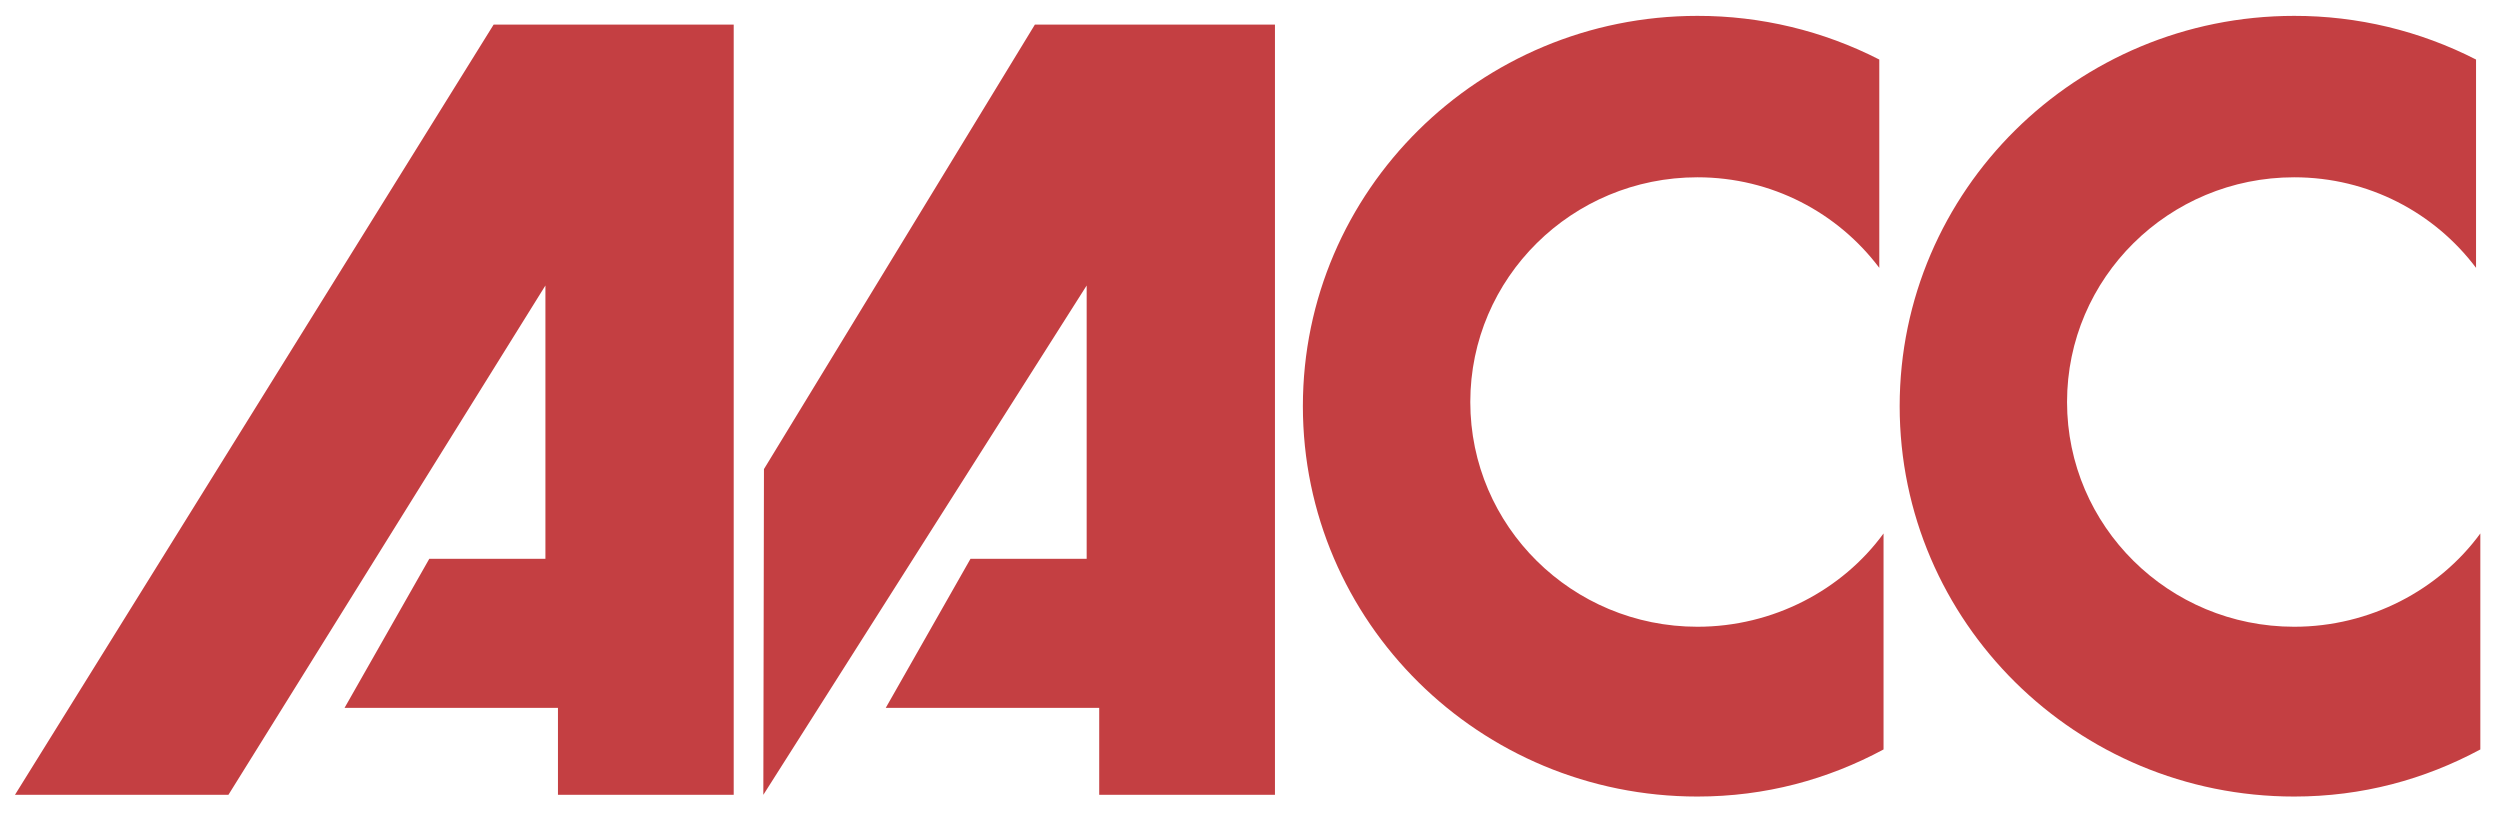
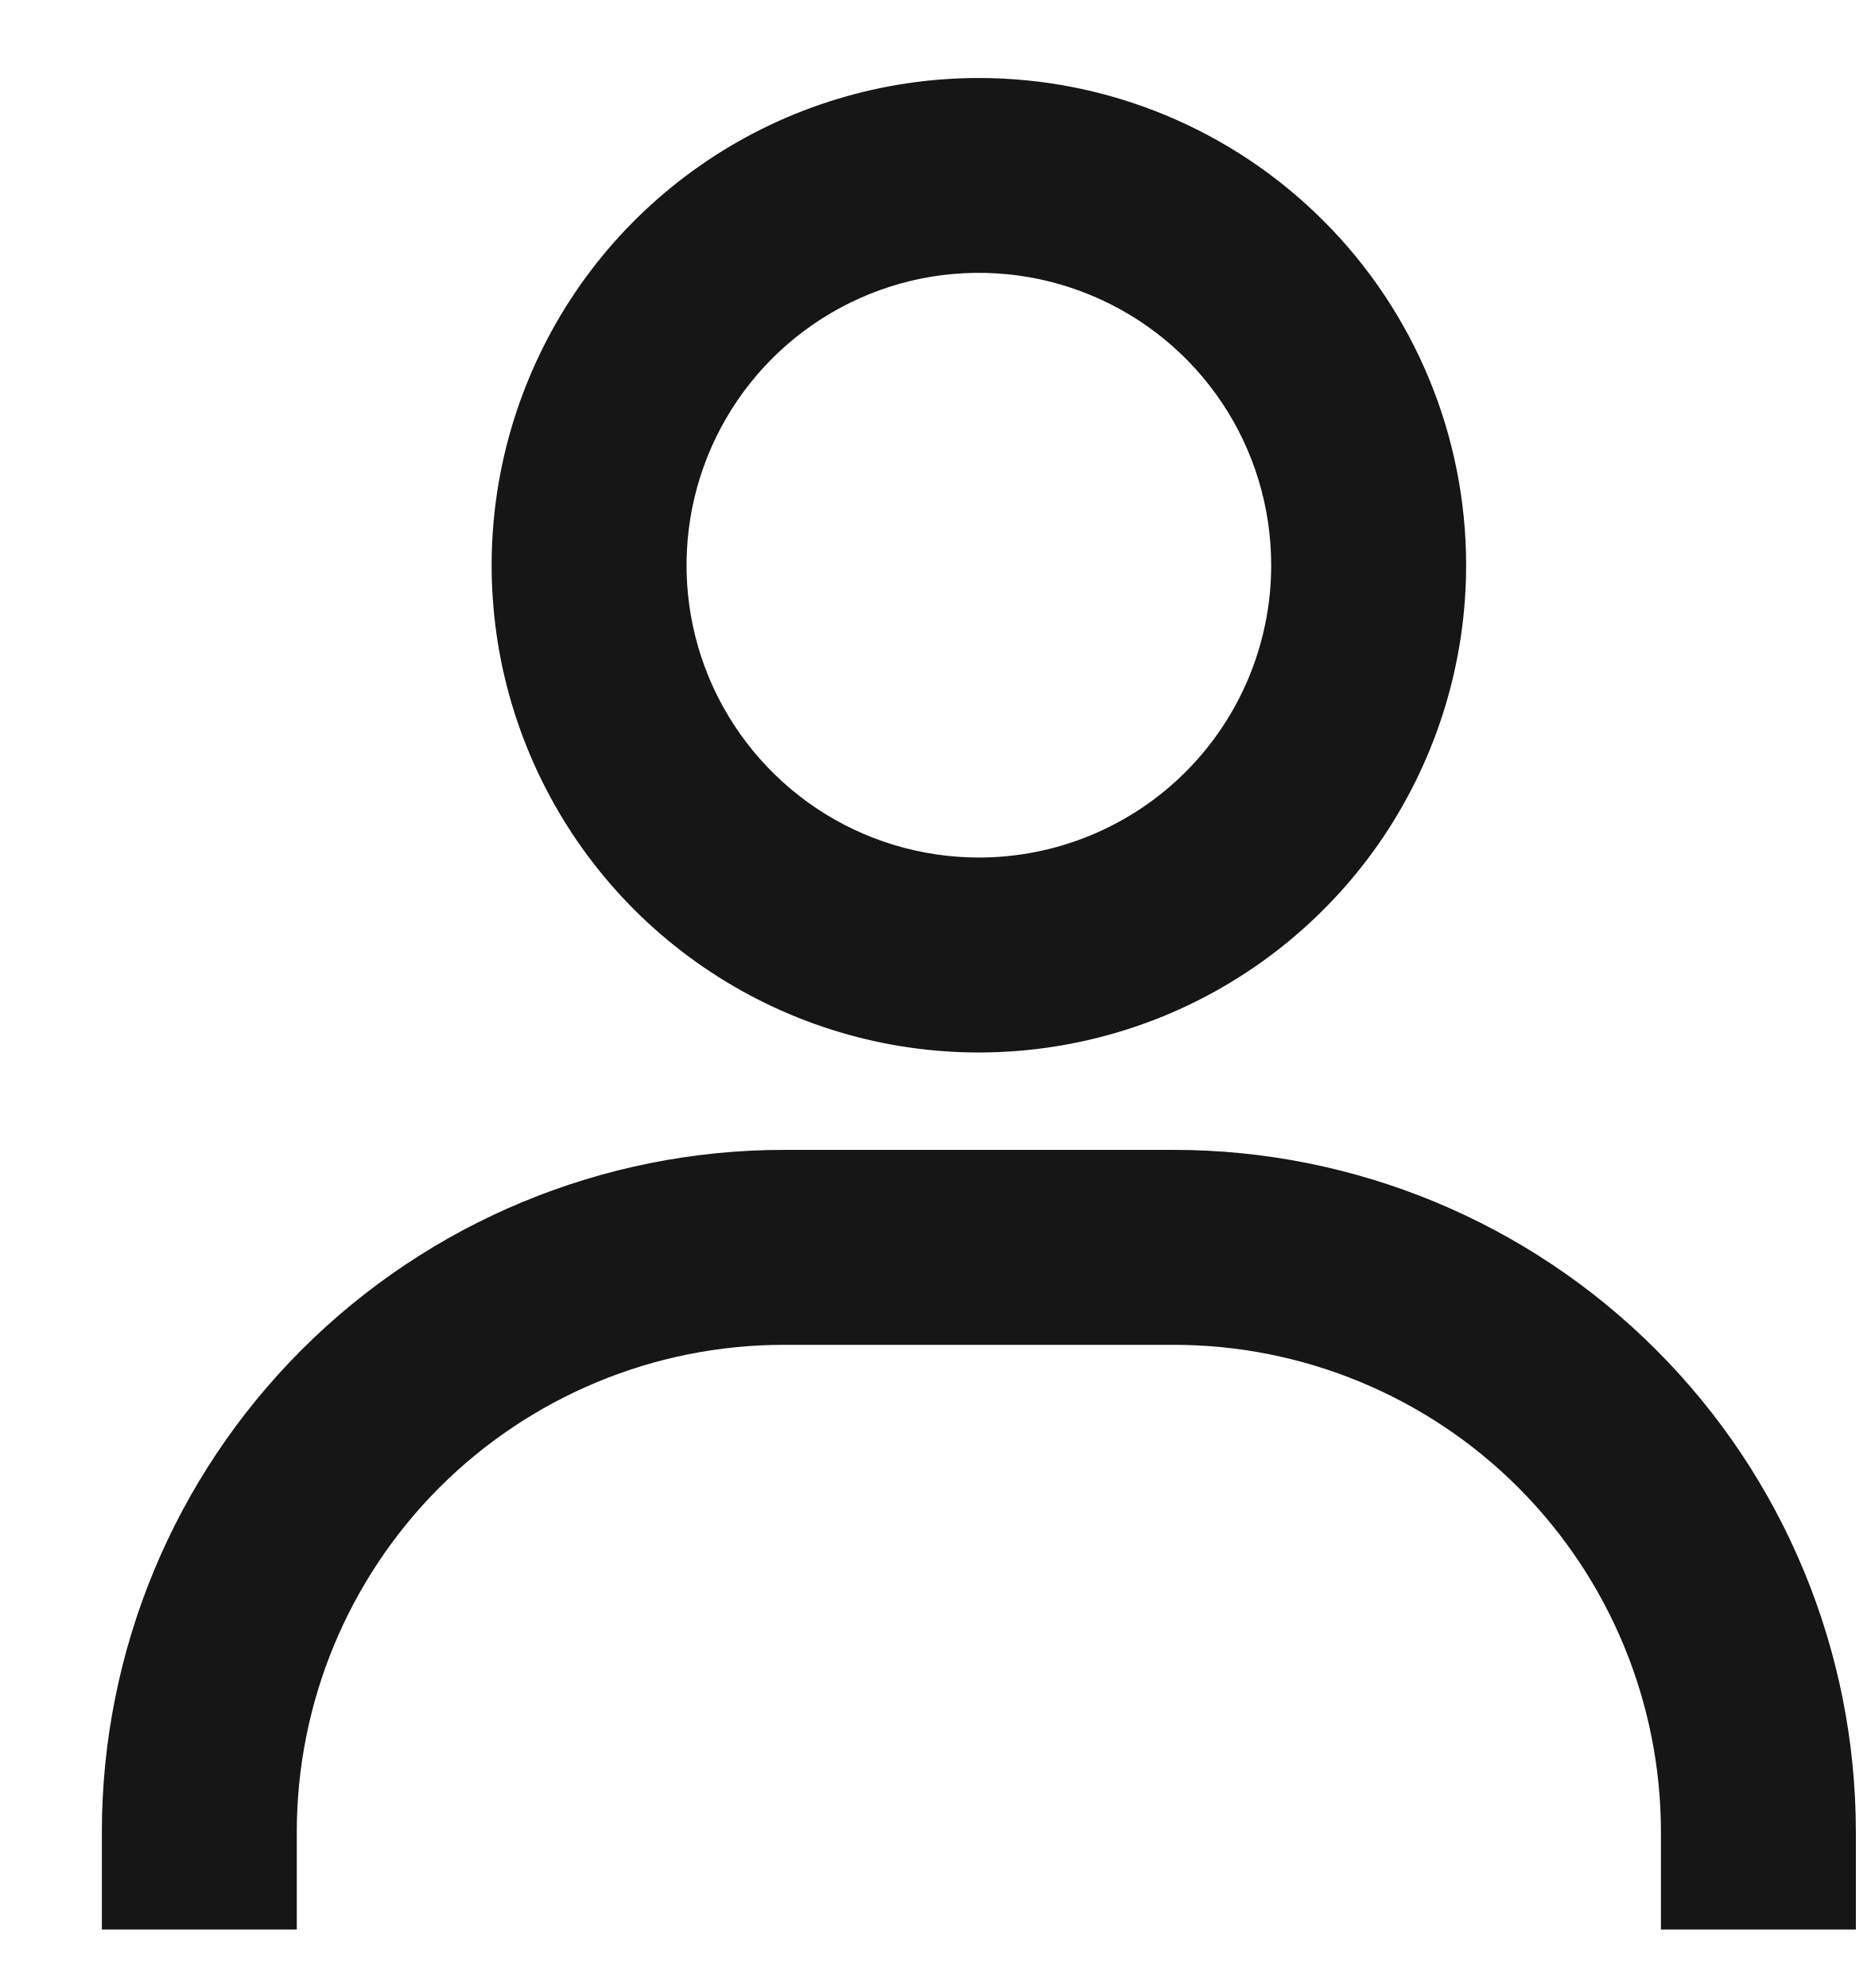
- <svg xmlns="http://www.w3.org/2000/svg" width="60" height="20" viewBox="0 0 60 20" fill="none">
-   <path fill-rule="evenodd" clip-rule="evenodd" d="M11.847 0.591H17.609V19.076H13.391V16.989H8.269L10.303 13.411H13.09V6.852L5.482 19.076H0.359L11.847 0.591ZM18.335 11.258L24.837 0.591H30.599V19.076H26.381V16.989H21.258L23.292 13.411H26.08V6.852L18.32 19.076L18.335 11.258ZM45.205 12.803C44.215 14.16 42.558 15.042 40.738 15.042C37.727 15.042 35.287 12.628 35.287 9.648C35.287 6.67 37.727 4.255 40.738 4.255C42.529 4.255 44.109 5.109 45.103 6.428V1.429C43.754 0.738 42.257 0.379 40.738 0.381C35.508 0.381 31.269 4.575 31.269 9.749C31.269 14.923 35.508 19.117 40.738 19.117C42.371 19.117 43.864 18.708 45.205 17.987V12.803ZM59.528 12.803C58.537 14.16 56.88 15.042 55.06 15.042C52.049 15.042 49.609 12.628 49.609 9.648C49.609 6.67 52.049 4.255 55.06 4.255C56.851 4.255 58.431 5.109 59.425 6.428V1.429C58.076 0.738 56.579 0.379 55.06 0.381C49.831 0.381 45.592 4.575 45.592 9.749C45.592 14.923 49.831 19.117 55.06 19.117C56.694 19.117 58.187 18.708 59.528 17.987V12.803Z" fill="#C43F42" />
+ <svg xmlns="http://www.w3.org/2000/svg" width="16" height="17" viewBox="0 0 16 17" fill="none">
+   <path d="M8.371 0.667C7.547 0.667 6.741 0.911 6.056 1.369C5.371 1.827 4.837 2.477 4.522 3.239C4.206 4 4.124 4.838 4.284 5.646C4.445 6.454 4.842 7.197 5.425 7.78C6.008 8.362 6.75 8.759 7.558 8.92C8.366 9.081 9.204 8.998 9.966 8.683C10.727 8.367 11.378 7.833 11.836 7.148C12.293 6.463 12.538 5.657 12.538 4.833C12.538 3.728 12.099 2.668 11.317 1.887C10.536 1.106 9.476 0.667 8.371 0.667ZM8.371 7.333C7.877 7.333 7.393 7.187 6.982 6.912C6.571 6.637 6.251 6.247 6.061 5.79C5.872 5.333 5.823 4.831 5.919 4.346C6.016 3.861 6.254 3.415 6.603 3.066C6.953 2.716 7.398 2.478 7.883 2.381C8.368 2.285 8.871 2.334 9.328 2.524C9.785 2.713 10.175 3.033 10.45 3.444C10.725 3.855 10.871 4.339 10.871 4.833C10.871 5.496 10.608 6.132 10.139 6.601C9.67 7.07 9.034 7.333 8.371 7.333ZM15.871 16.5V15.667C15.871 14.12 15.257 12.636 14.162 11.542C13.069 10.448 11.585 9.833 10.038 9.833H6.704C5.157 9.833 3.674 10.448 2.58 11.542C1.486 12.636 0.871 14.12 0.871 15.667V16.5H2.538V15.667C2.538 14.562 2.977 13.502 3.758 12.72C4.54 11.939 5.599 11.5 6.704 11.5H10.038C11.143 11.5 12.203 11.939 12.984 12.72C13.765 13.502 14.204 14.562 14.204 15.667V16.5H15.871Z" fill="#161616" />
</svg>
